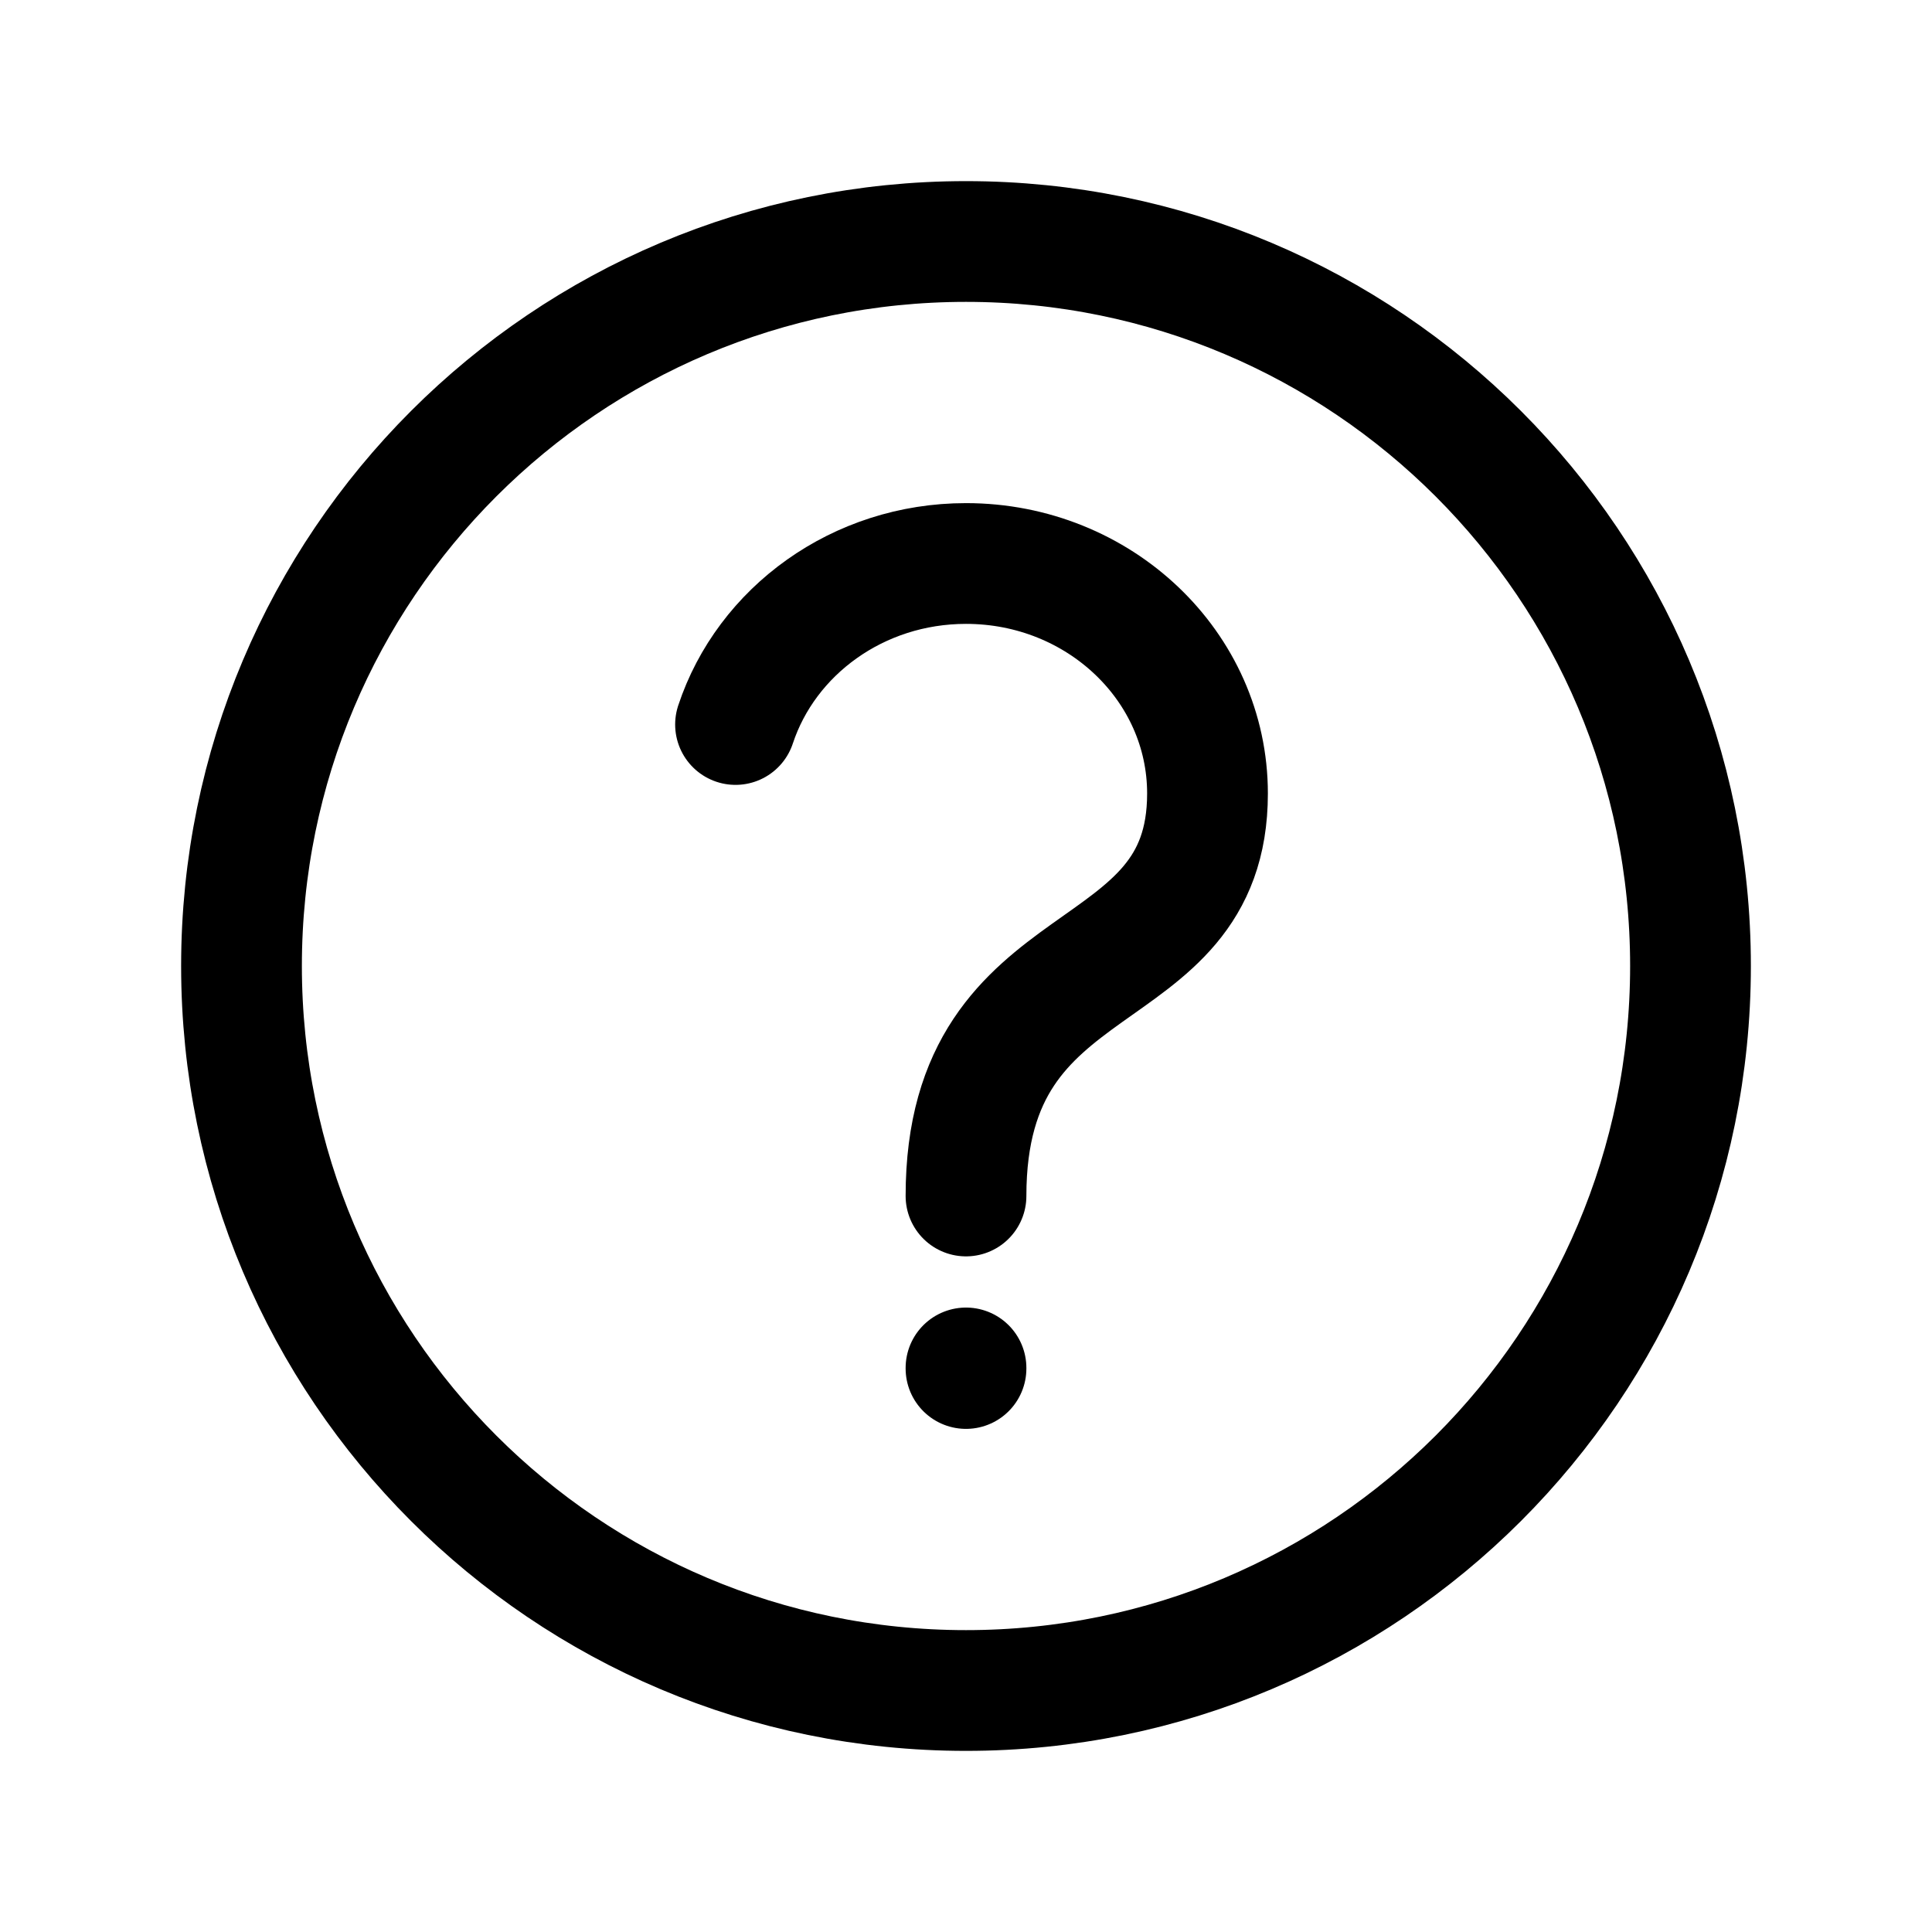
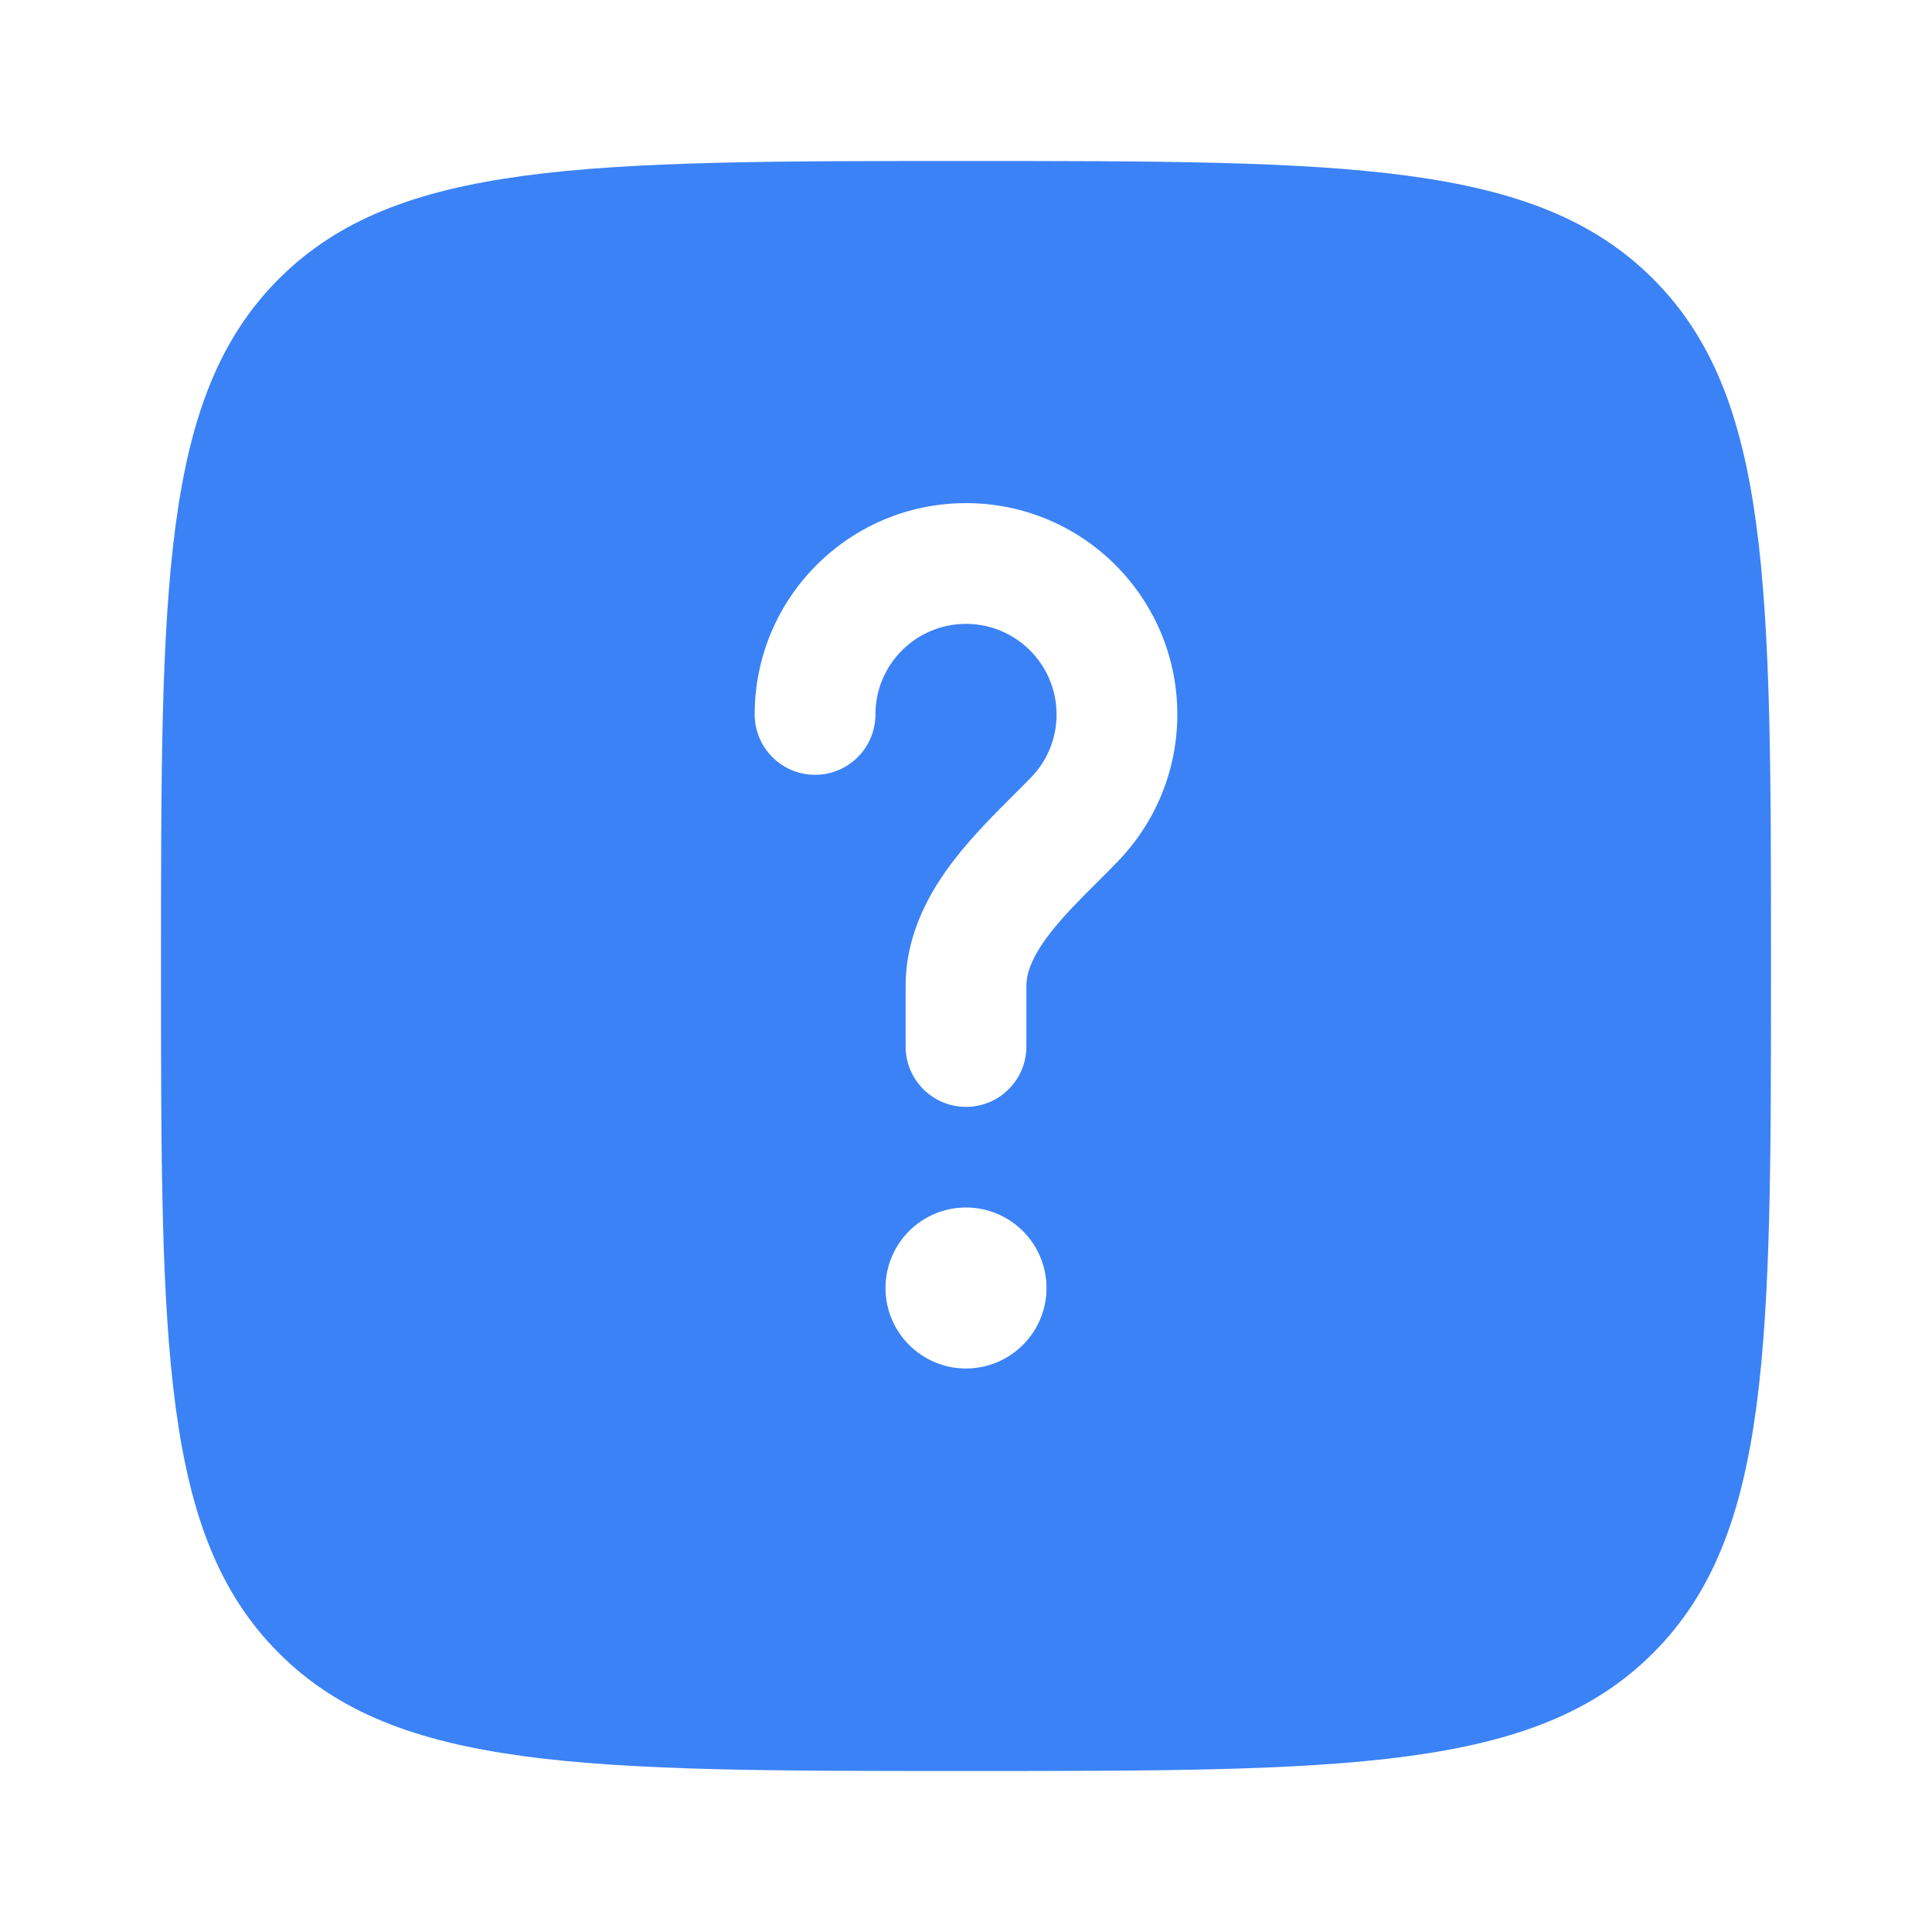
<svg xmlns="http://www.w3.org/2000/svg" width="800px" height="800px" viewBox="0 0 24 24" fill="none">
-   <path d="M12 17V16.993M12 14.857C12 11.643 15 12.357 15 9.857C15 8.279 13.657 7 12 7C10.657 7 9.52 7.841 9.137 9M21 12C21 16.971 16.971 21 12 21C7.029 21 3 16.971 3 12C3 7.029 7.029 3 12 3C16.971 3 21 7.029 21 12Z" stroke="#000000" stroke-width="1.5" stroke-linecap="round" stroke-linejoin="round" />
+   <g id="SVGRepo_bgCarrier" stroke-width="0" />
+   <g id="SVGRepo_tracerCarrier" stroke-linecap="round" stroke-linejoin="round" />
+   <g id="SVGRepo_iconCarrier">
+     <path fill-rule="evenodd" clip-rule="evenodd" d="M12 22C7.286 22 4.929 22 3.464 20.535C2 19.071 2 16.714 2 12C2 7.286 2 4.929 3.464 3.464C4.929 2 7.286 2 12 2C16.714 2 19.071 2 20.535 3.464C22 4.929 22 7.286 22 12C22 16.714 22 19.071 20.535 20.535C19.071 22 16.714 22 12 22ZM12 7.75C11.379 7.75 10.875 8.254 10.875 8.875C10.875 9.289 10.539 9.625 10.125 9.625C9.711 9.625 9.375 9.289 9.375 8.875C9.375 7.425 10.55 6.25 12 6.25C13.45 6.25 14.625 7.425 14.625 8.875C14.625 9.586 14.341 10.232 13.883 10.704C13.791 10.799 13.703 10.887 13.619 10.971C13.403 11.186 13.214 11.375 13.048 11.588C12.829 11.87 12.75 12.077 12.75 12.25V13C12.75 13.414 12.414 13.75 12 13.75C11.586 13.75 11.25 13.414 11.25 13V12.25C11.25 11.595 11.555 11.064 11.864 10.667C12.093 10.373 12.38 10.086 12.614 9.853C12.684 9.783 12.75 9.718 12.807 9.659C13.005 9.455 13.125 9.18 13.125 8.875C13.125 8.254 12.621 7.75 12 7.75ZM12 17C12.552 17 13 16.552 13 16C13 15.448 12.552 15 12 15C11.448 15 11 15.448 11 16C11 16.552 11.448 17 12 17Z" fill="#3b82f6" />
+   </g>
</svg>
